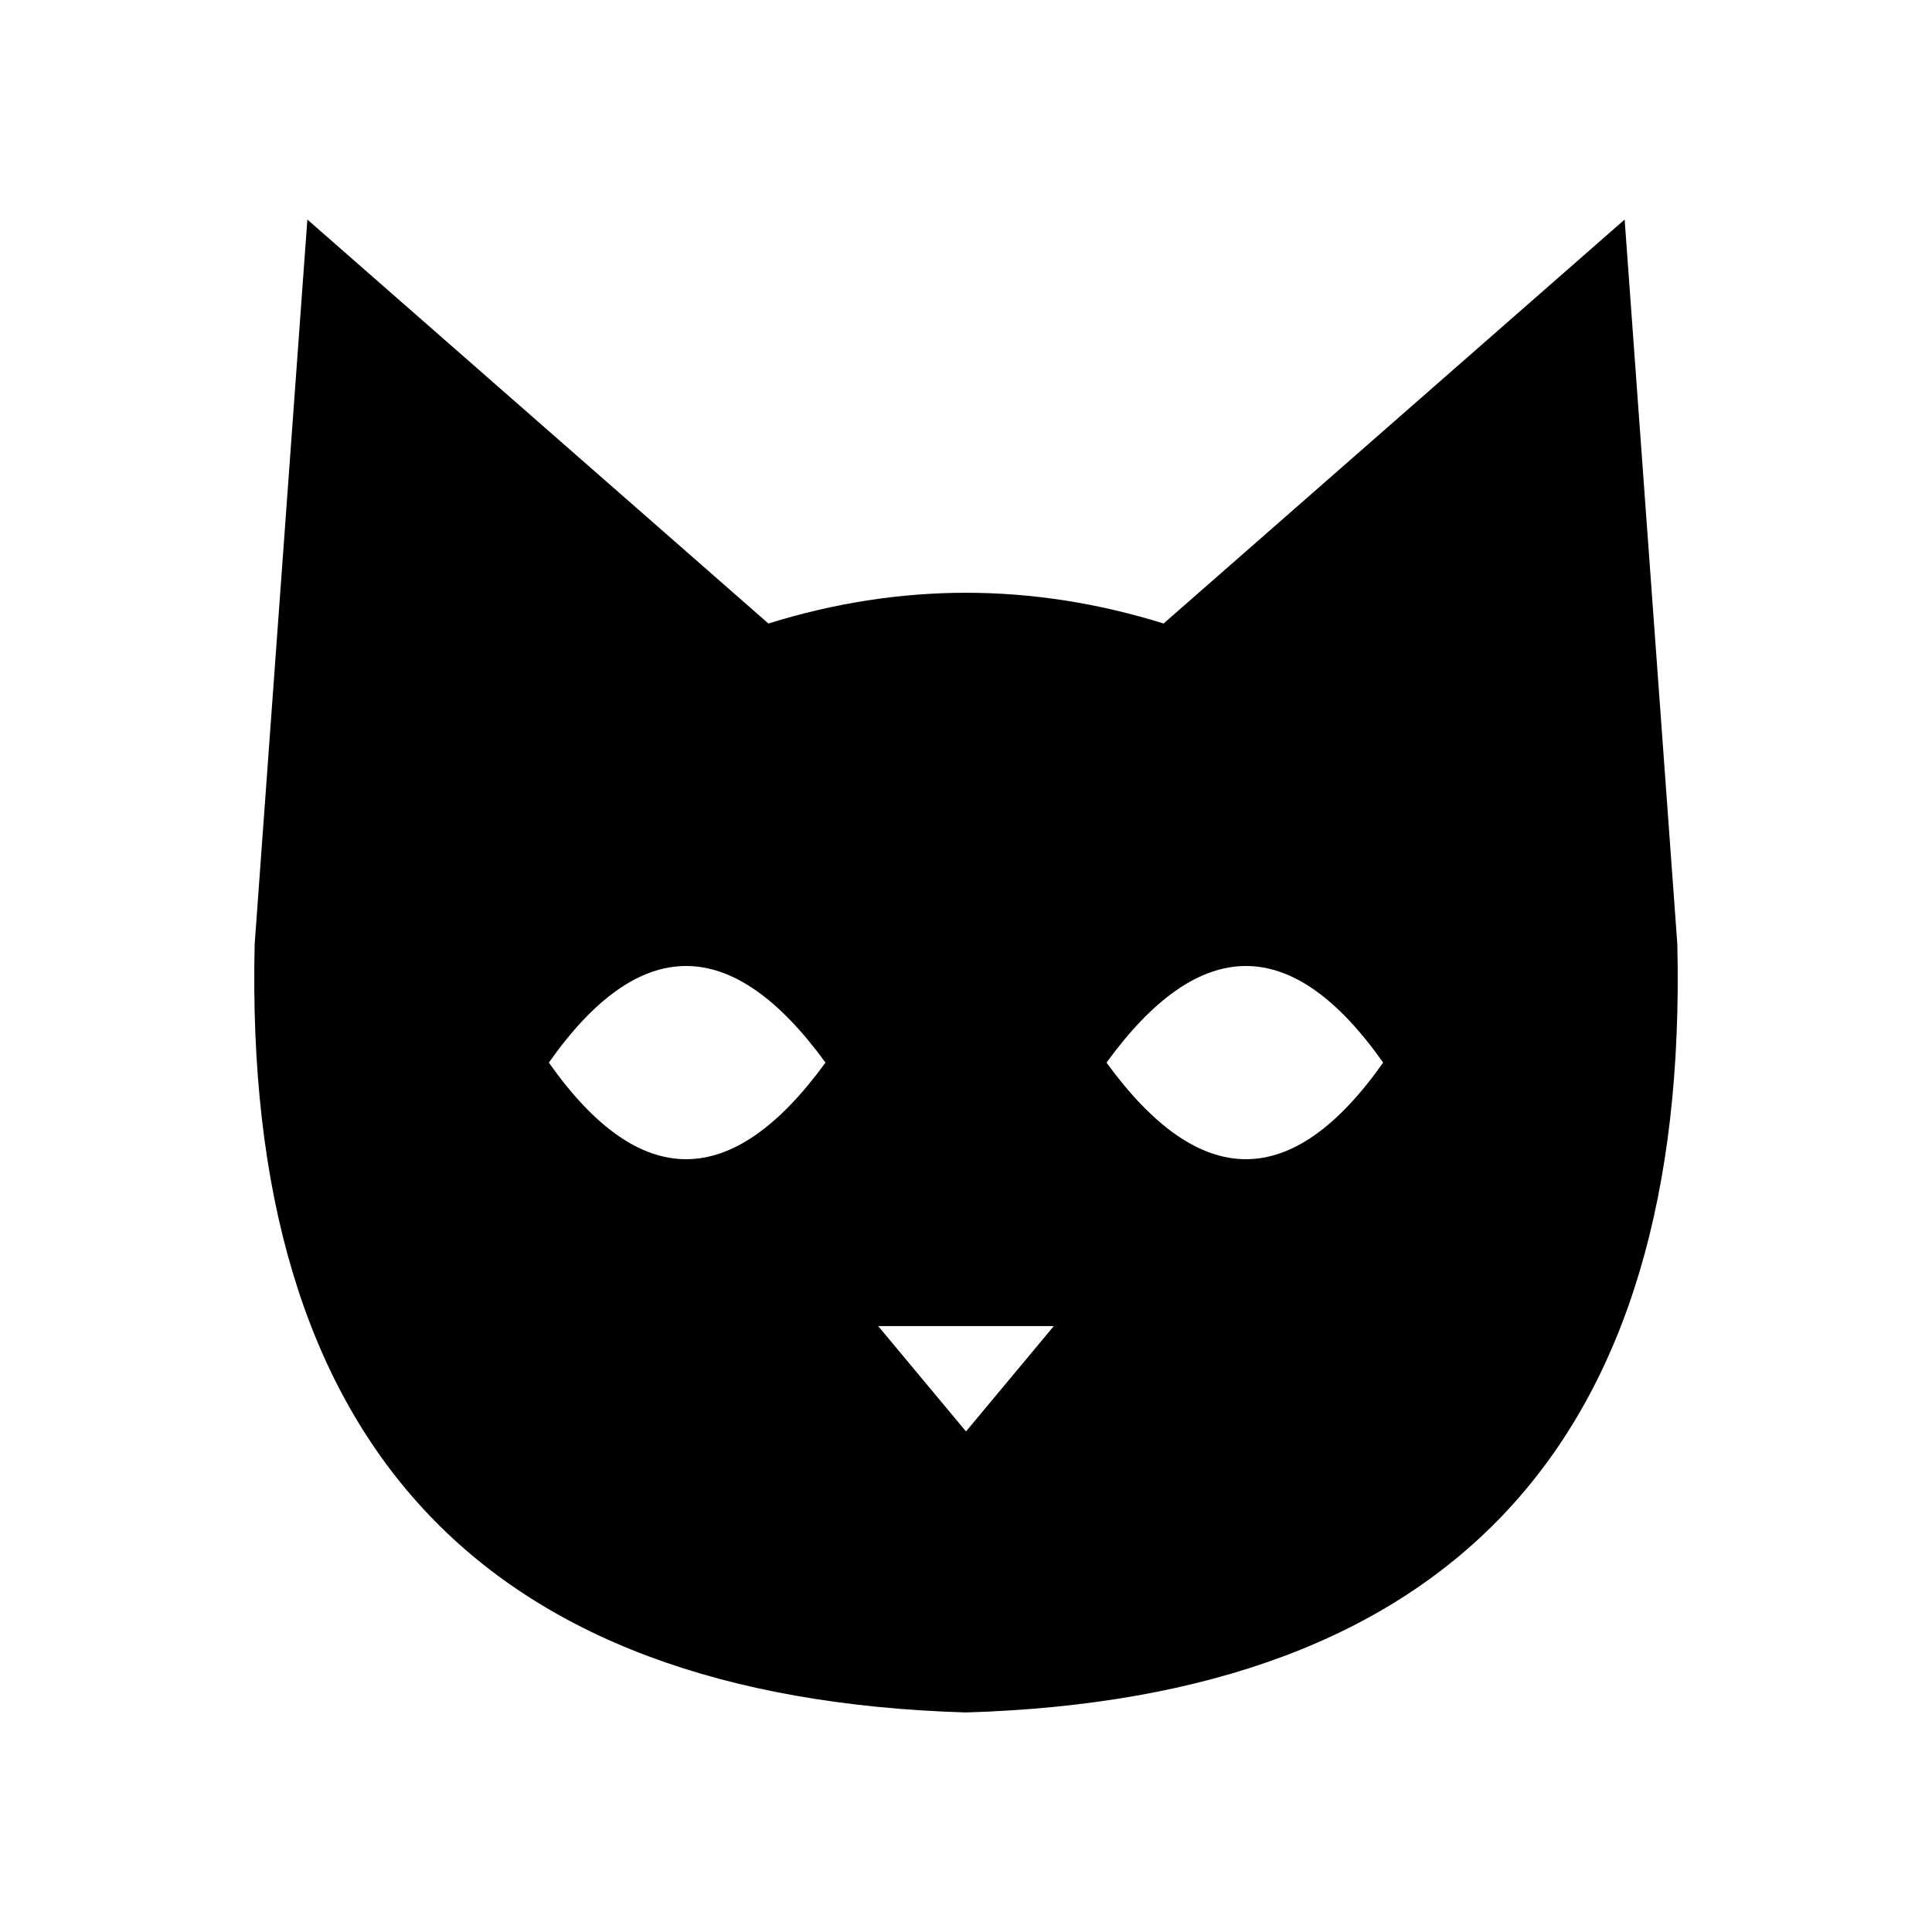
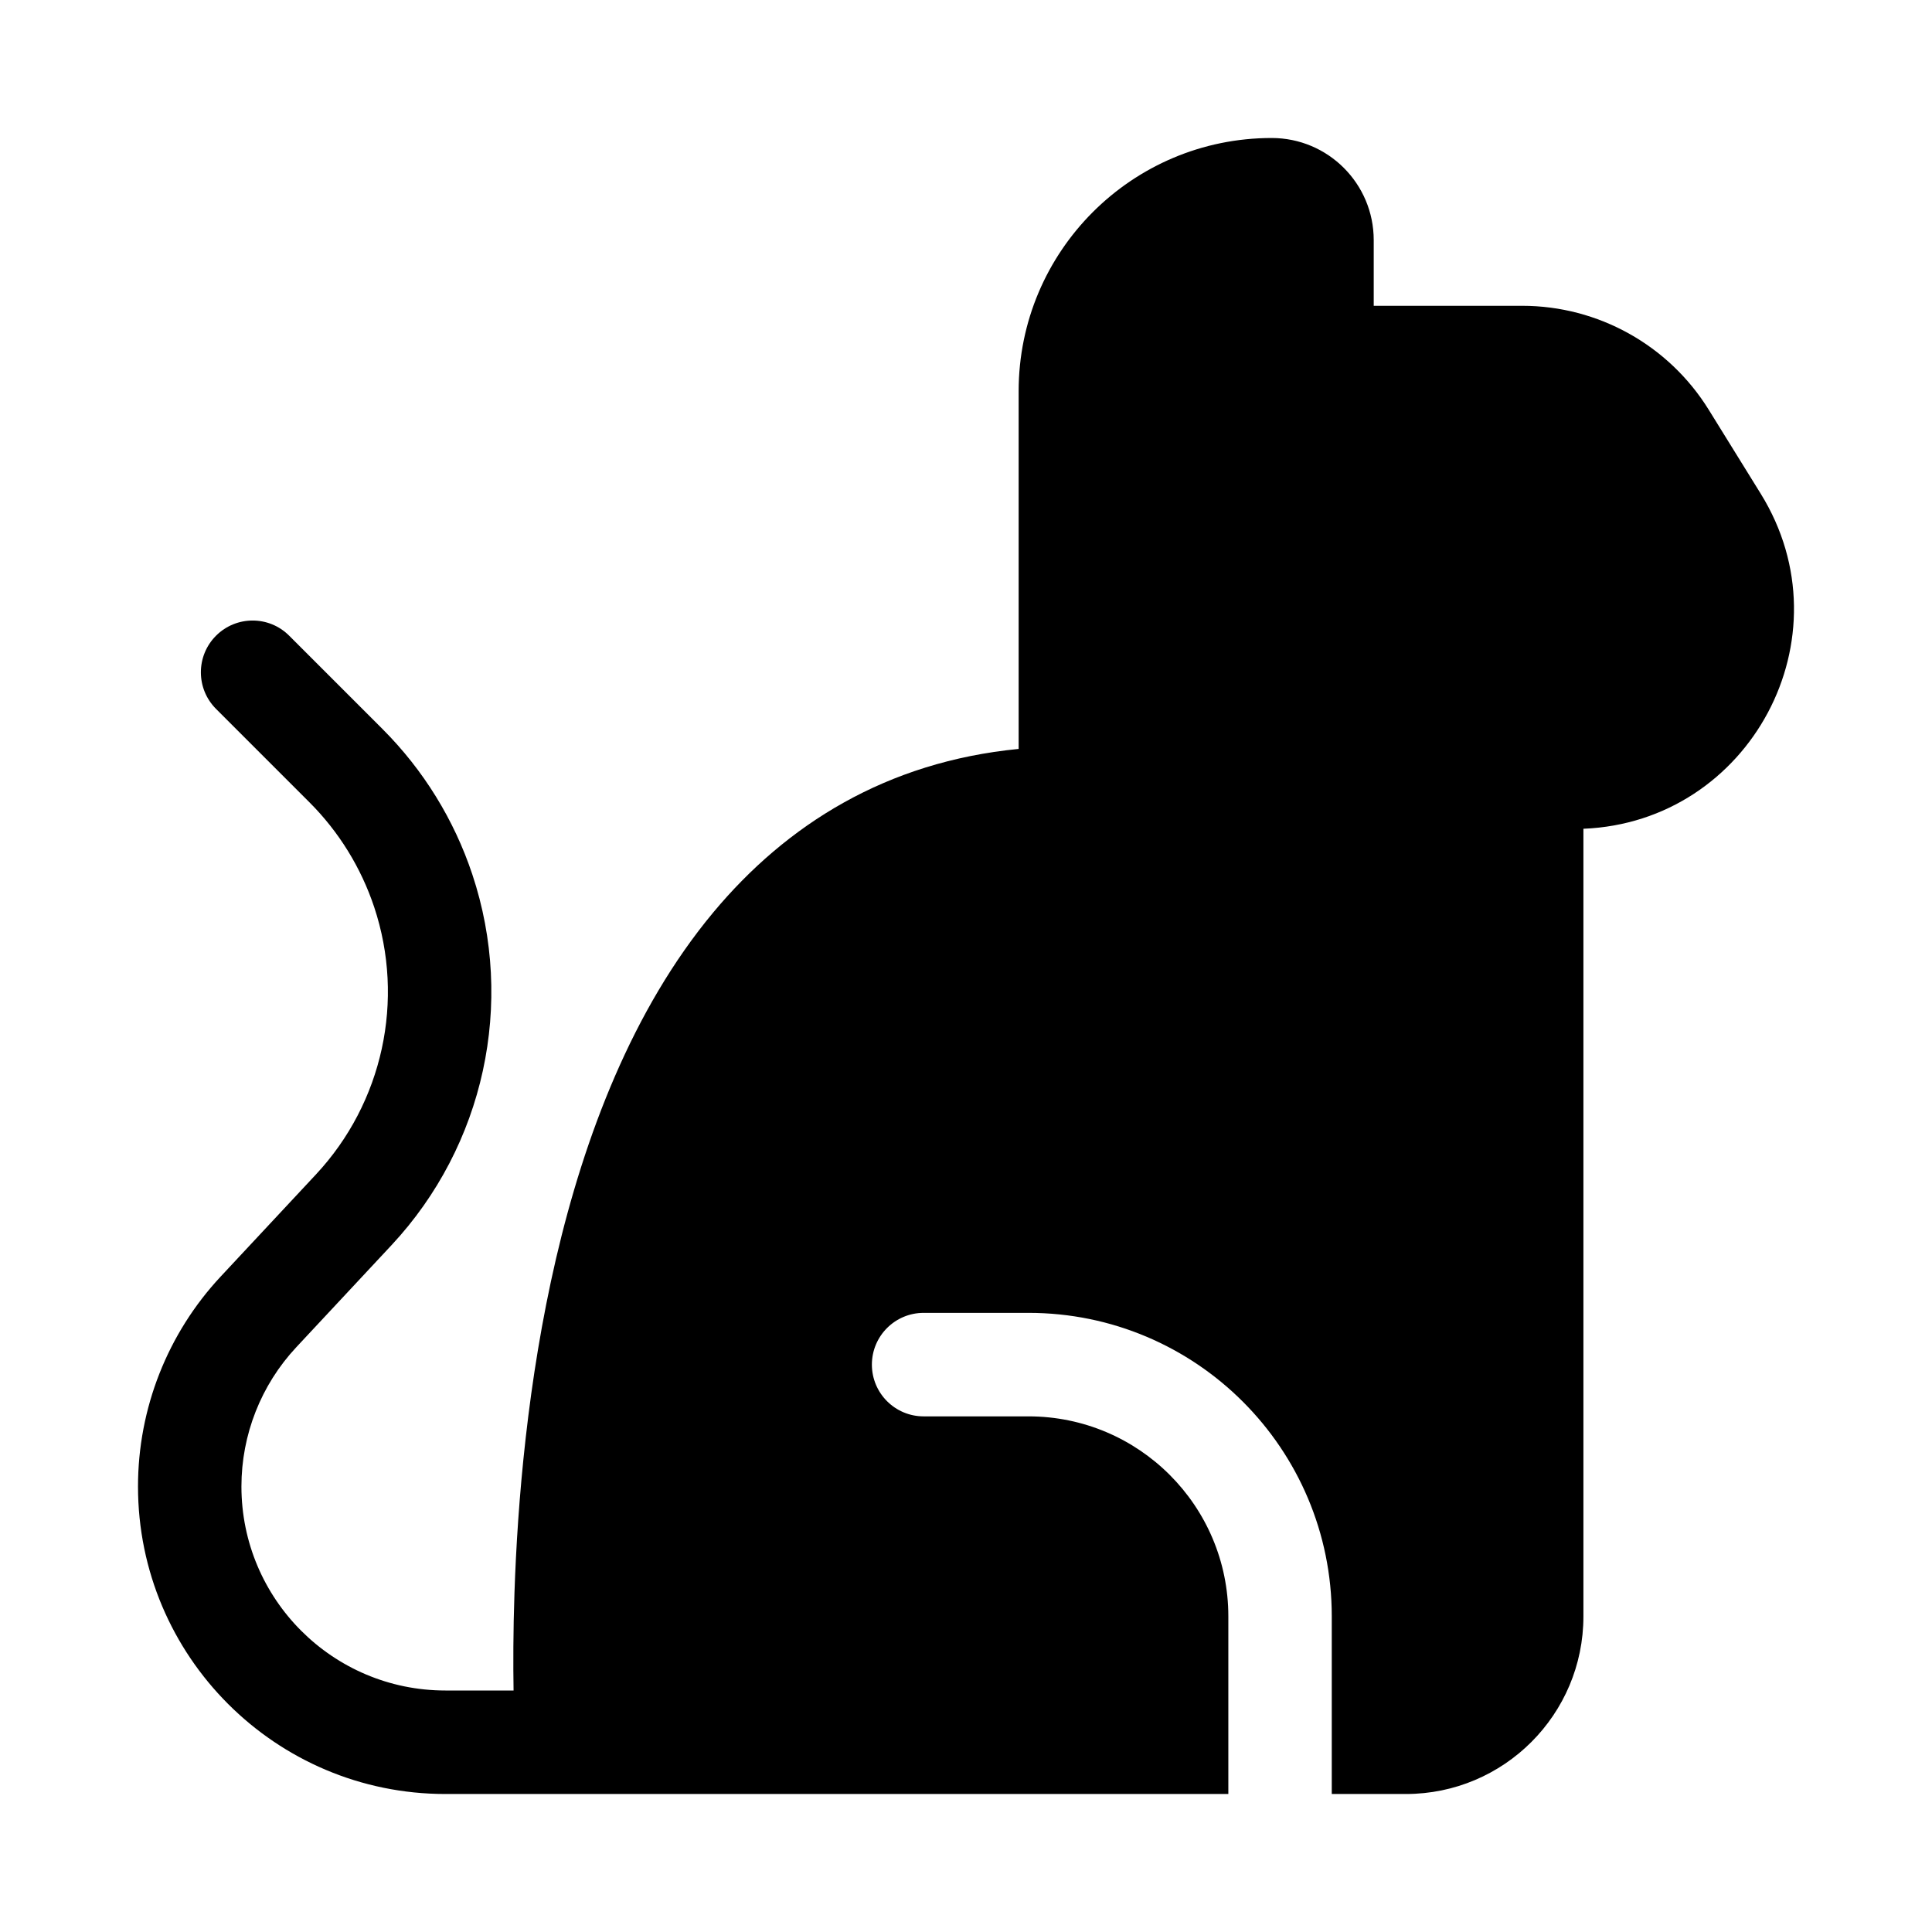
- <svg xmlns="http://www.w3.org/2000/svg" viewBox="0 0 44 44" width="44" height="44">
-   <path fill="#000000" fill-rule="evenodd" d="     M7 5 L17.5 14.2 Q22 12.8 26.5 14.2 L37 5 L38.2 21.5 Q38.6 38.5 22 39 Q5.4 38.5 5.8 21.5 Z     M12.5 24.2 Q15.6 19.8 18.8 24.2 Q15.6 28.6 12.5 24.2 Z     M25.2 24.2 Q28.4 19.8 31.5 24.2 Q28.4 28.6 25.2 24.2 Z     M20 30.2 L24 30.2 L22 32.6 Z" />
+ <svg xmlns="http://www.w3.org/2000/svg" width="28" height="28" viewBox="0 0 28 28" fill="none">
+   <path d="M17.802 26H8.533L8.523 26H6.455C3.995 26 2 24.004 2 21.543C2 20.413 2.428 19.326 3.198 18.501L4.579 17.021C5.548 15.982 5.872 14.495 5.423 13.146C5.232 12.574 4.912 12.055 4.486 11.629L3.131 10.274C2.838 9.981 2.838 9.506 3.131 9.213C3.424 8.92 3.899 8.92 4.191 9.213L5.546 10.568C6.136 11.159 6.581 11.879 6.845 12.672C7.468 14.542 7.019 16.603 5.675 18.045L4.294 19.525C3.783 20.072 3.499 20.793 3.499 21.543C3.499 23.176 4.823 24.5 6.455 24.5H7.443C7.437 24.131 7.437 23.648 7.456 23.087C7.5 21.776 7.646 20.013 8.059 18.238C8.471 16.473 9.162 14.635 10.336 13.225C11.399 11.949 12.846 11.041 14.763 10.854V5.669C14.763 3.643 16.405 2 18.43 2C19.247 2 19.909 2.662 19.909 3.48V4.432H22.061C23.161 4.432 24.184 5.002 24.764 5.938L25.517 7.154C26.808 9.236 25.361 11.915 22.948 12.011V23.426C22.948 24.847 21.796 26 20.375 26H19.301V23.426C19.301 20.996 17.333 19.027 14.905 19.027H13.386C12.972 19.027 12.636 19.363 12.636 19.777C12.636 20.191 12.972 20.527 13.386 20.527H14.905C16.505 20.527 17.802 21.825 17.802 23.426V26Z" fill="#000000" />
</svg>
